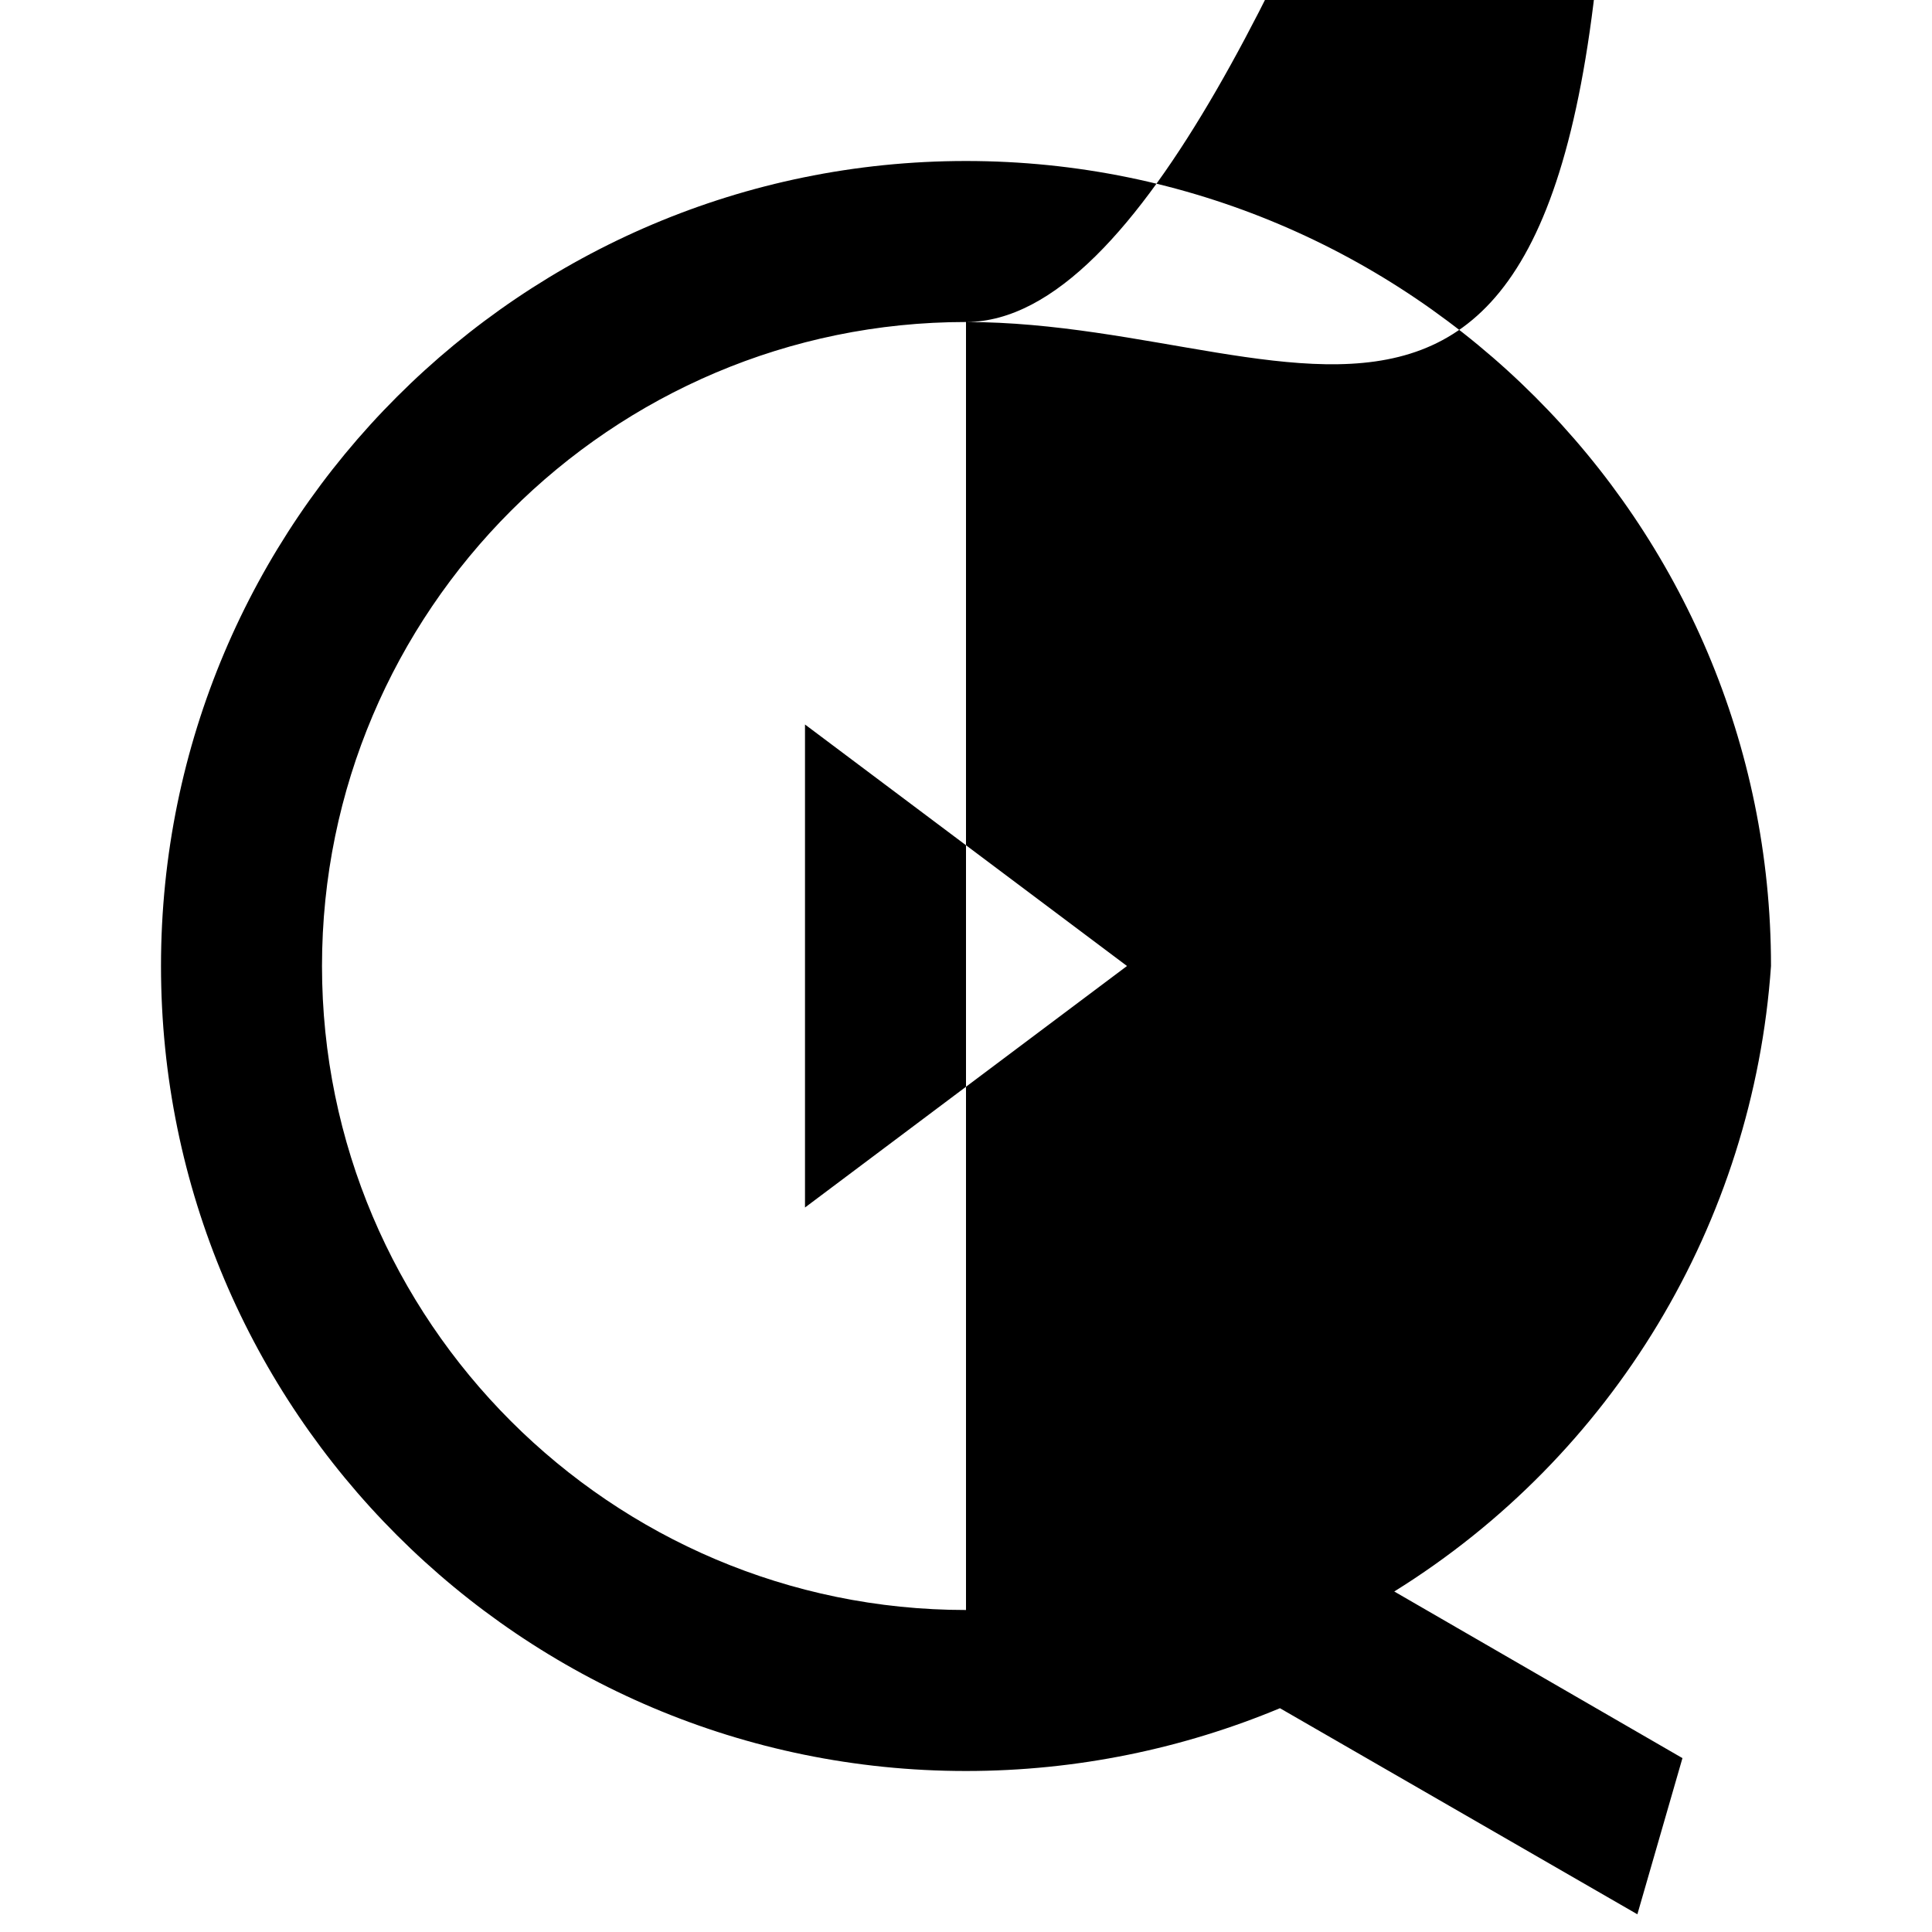
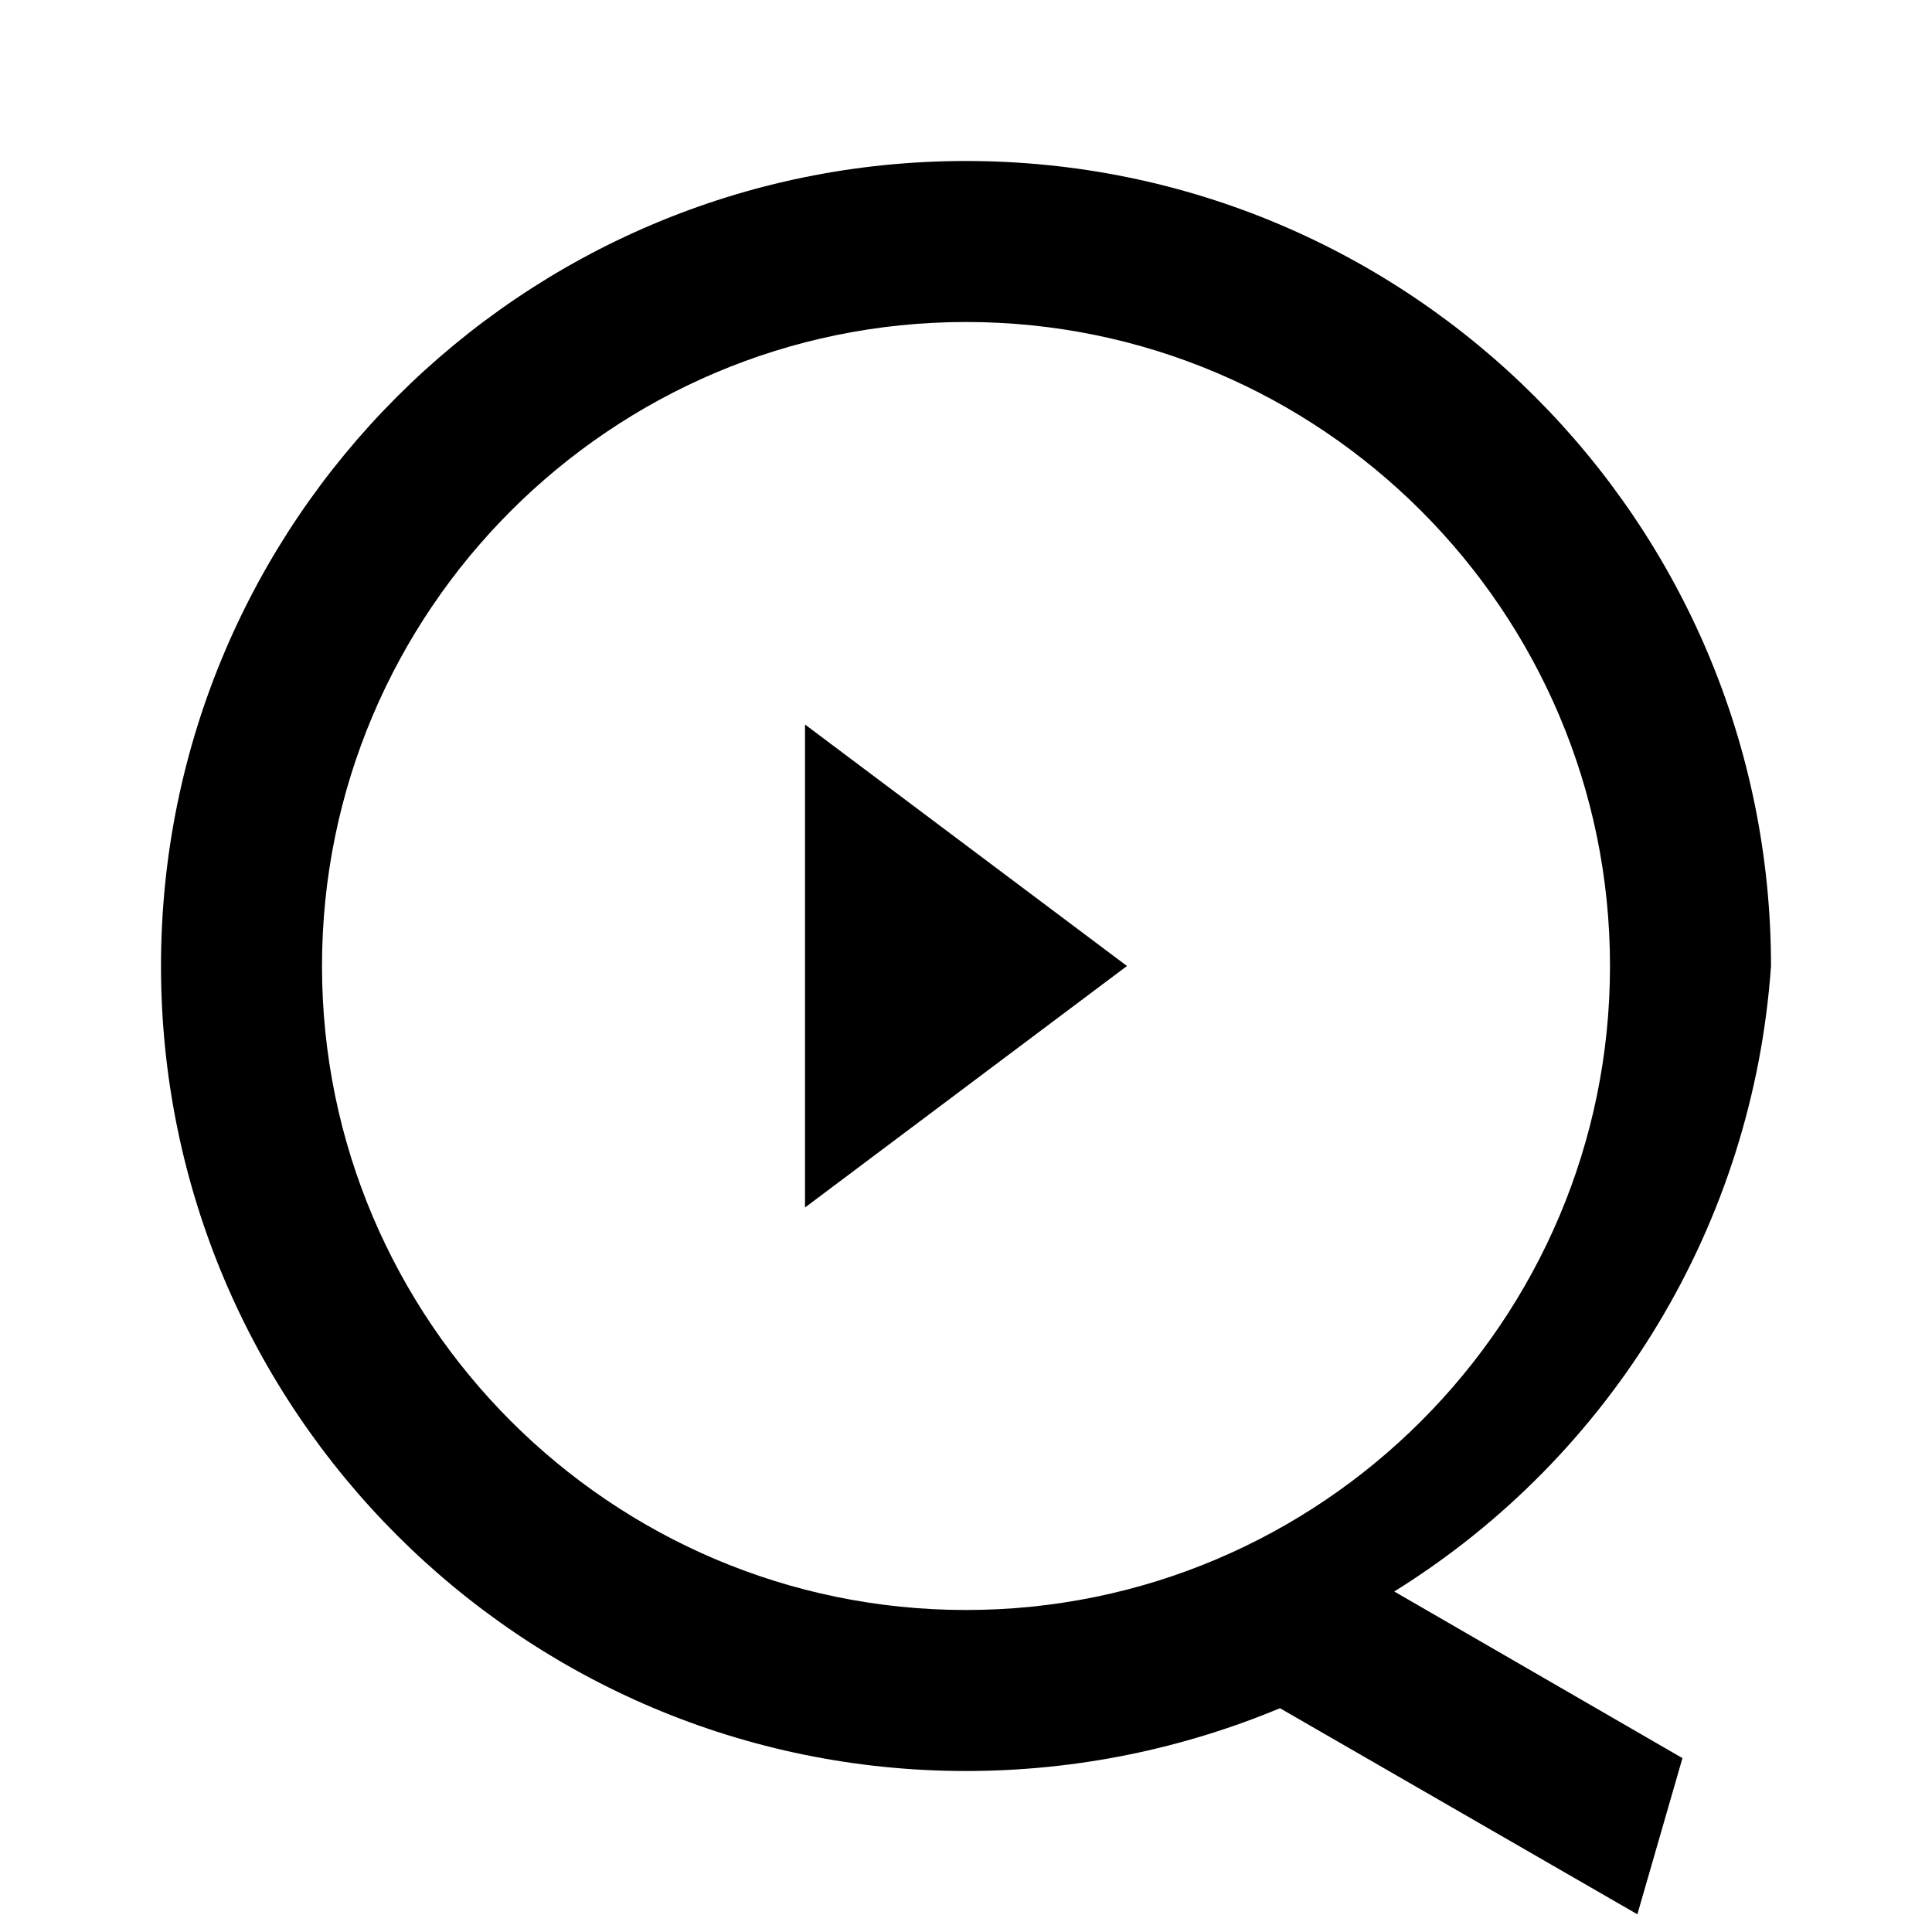
- <svg xmlns="http://www.w3.org/2000/svg" fill="currentColor" fill-rule="evenodd" height="1em" style="flex:none;line-height:1" viewBox="0 0 24 24" width="1em">
-   <path d="M12 2C6.48 2 2 6.48 2 12s4.48 10 10 10c1.38 0 2.7-.28 3.9-.78l4.44 2.56.56-1.94-3.58-2.07A9.96 9.96 0 0022 12c0-5.52-4.48-10-10-10zm0 18c-4.41 0-8-3.59-8-8s3.59-8 8-8 8 3.59 8-8-3.59 8-8 8zm-2-5l4-3-4-3v6z" />
+ <svg xmlns="http://www.w3.org/2000/svg" fill="currentColor" height="1em" style="flex:none;line-height:1" viewBox="0 0 24 24" width="1em">
+   <path d="M12 2C6.48 2 2 6.48 2 12s4.48 10 10 10c1.38 0 2.7-.28 3.9-.78l4.44 2.56.56-1.94-3.58-2.07A9.96 9.96 0 0022 12c0-5.52-4.48-10-10-10zm0 18c-4.41 0-8-3.59-8-8s3.59-8 8-8 8 3.59 8 8-3.59 8-8 8zm-2-5l4-3-4-3v6z" />
</svg>
